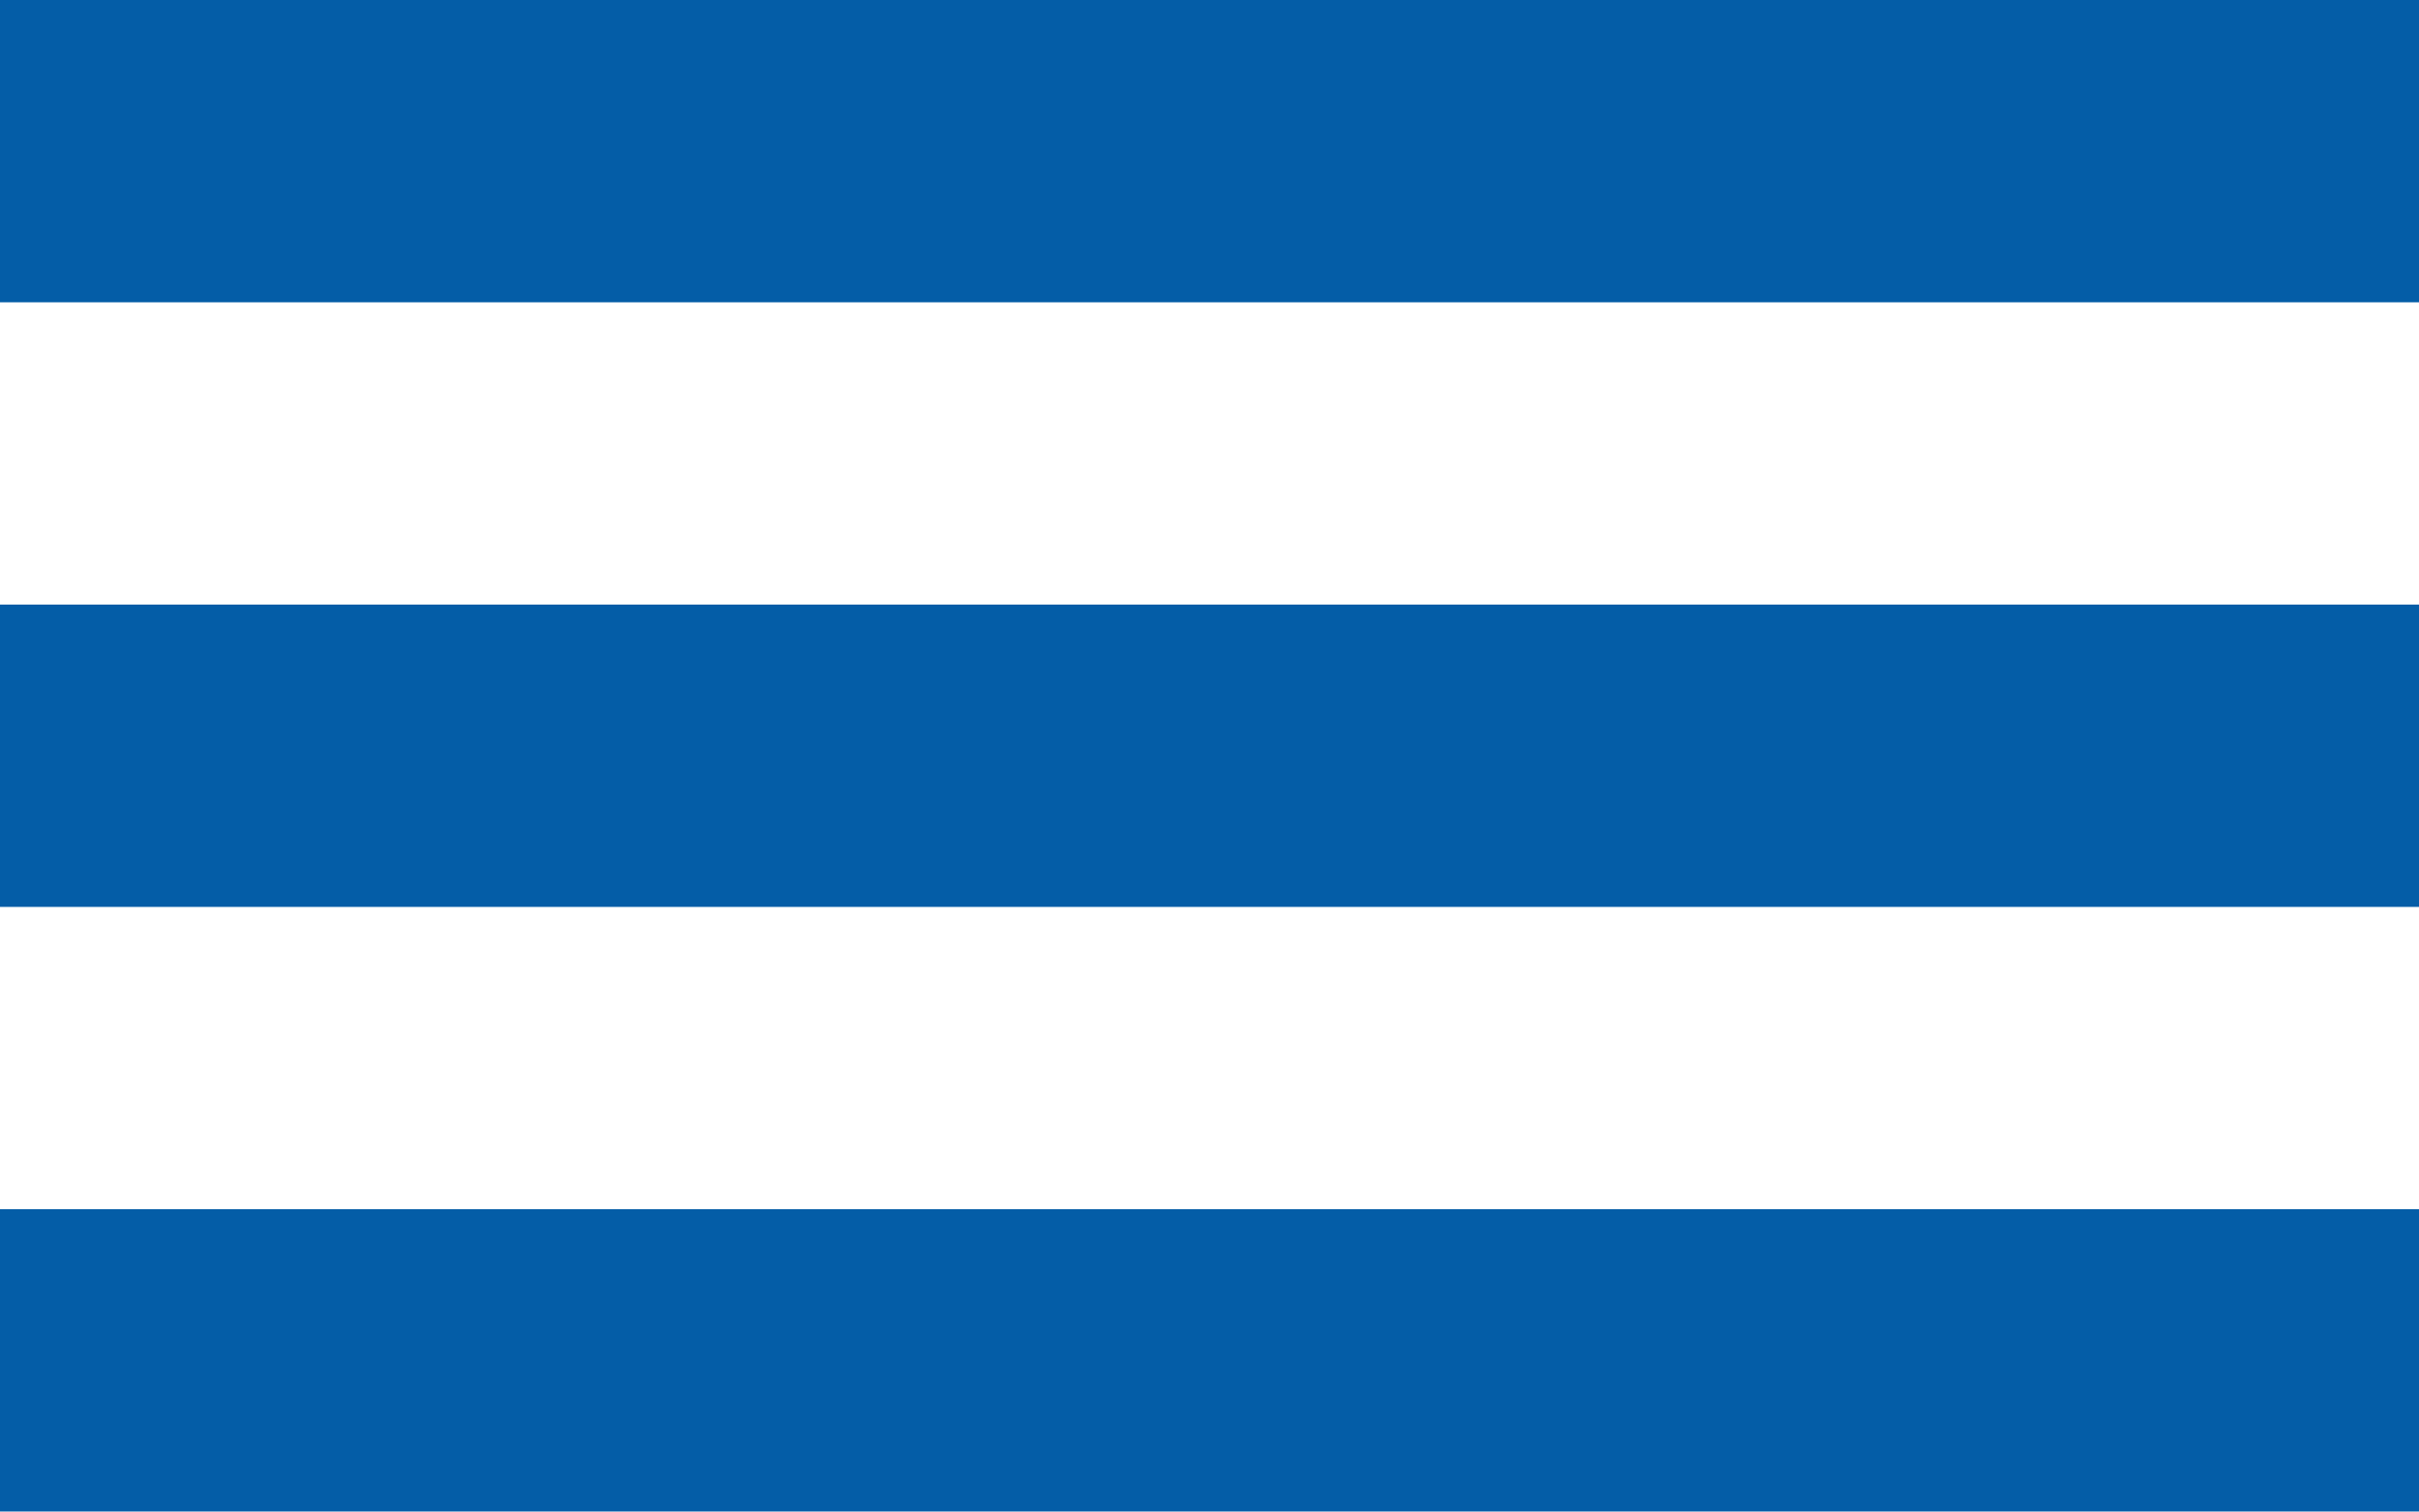
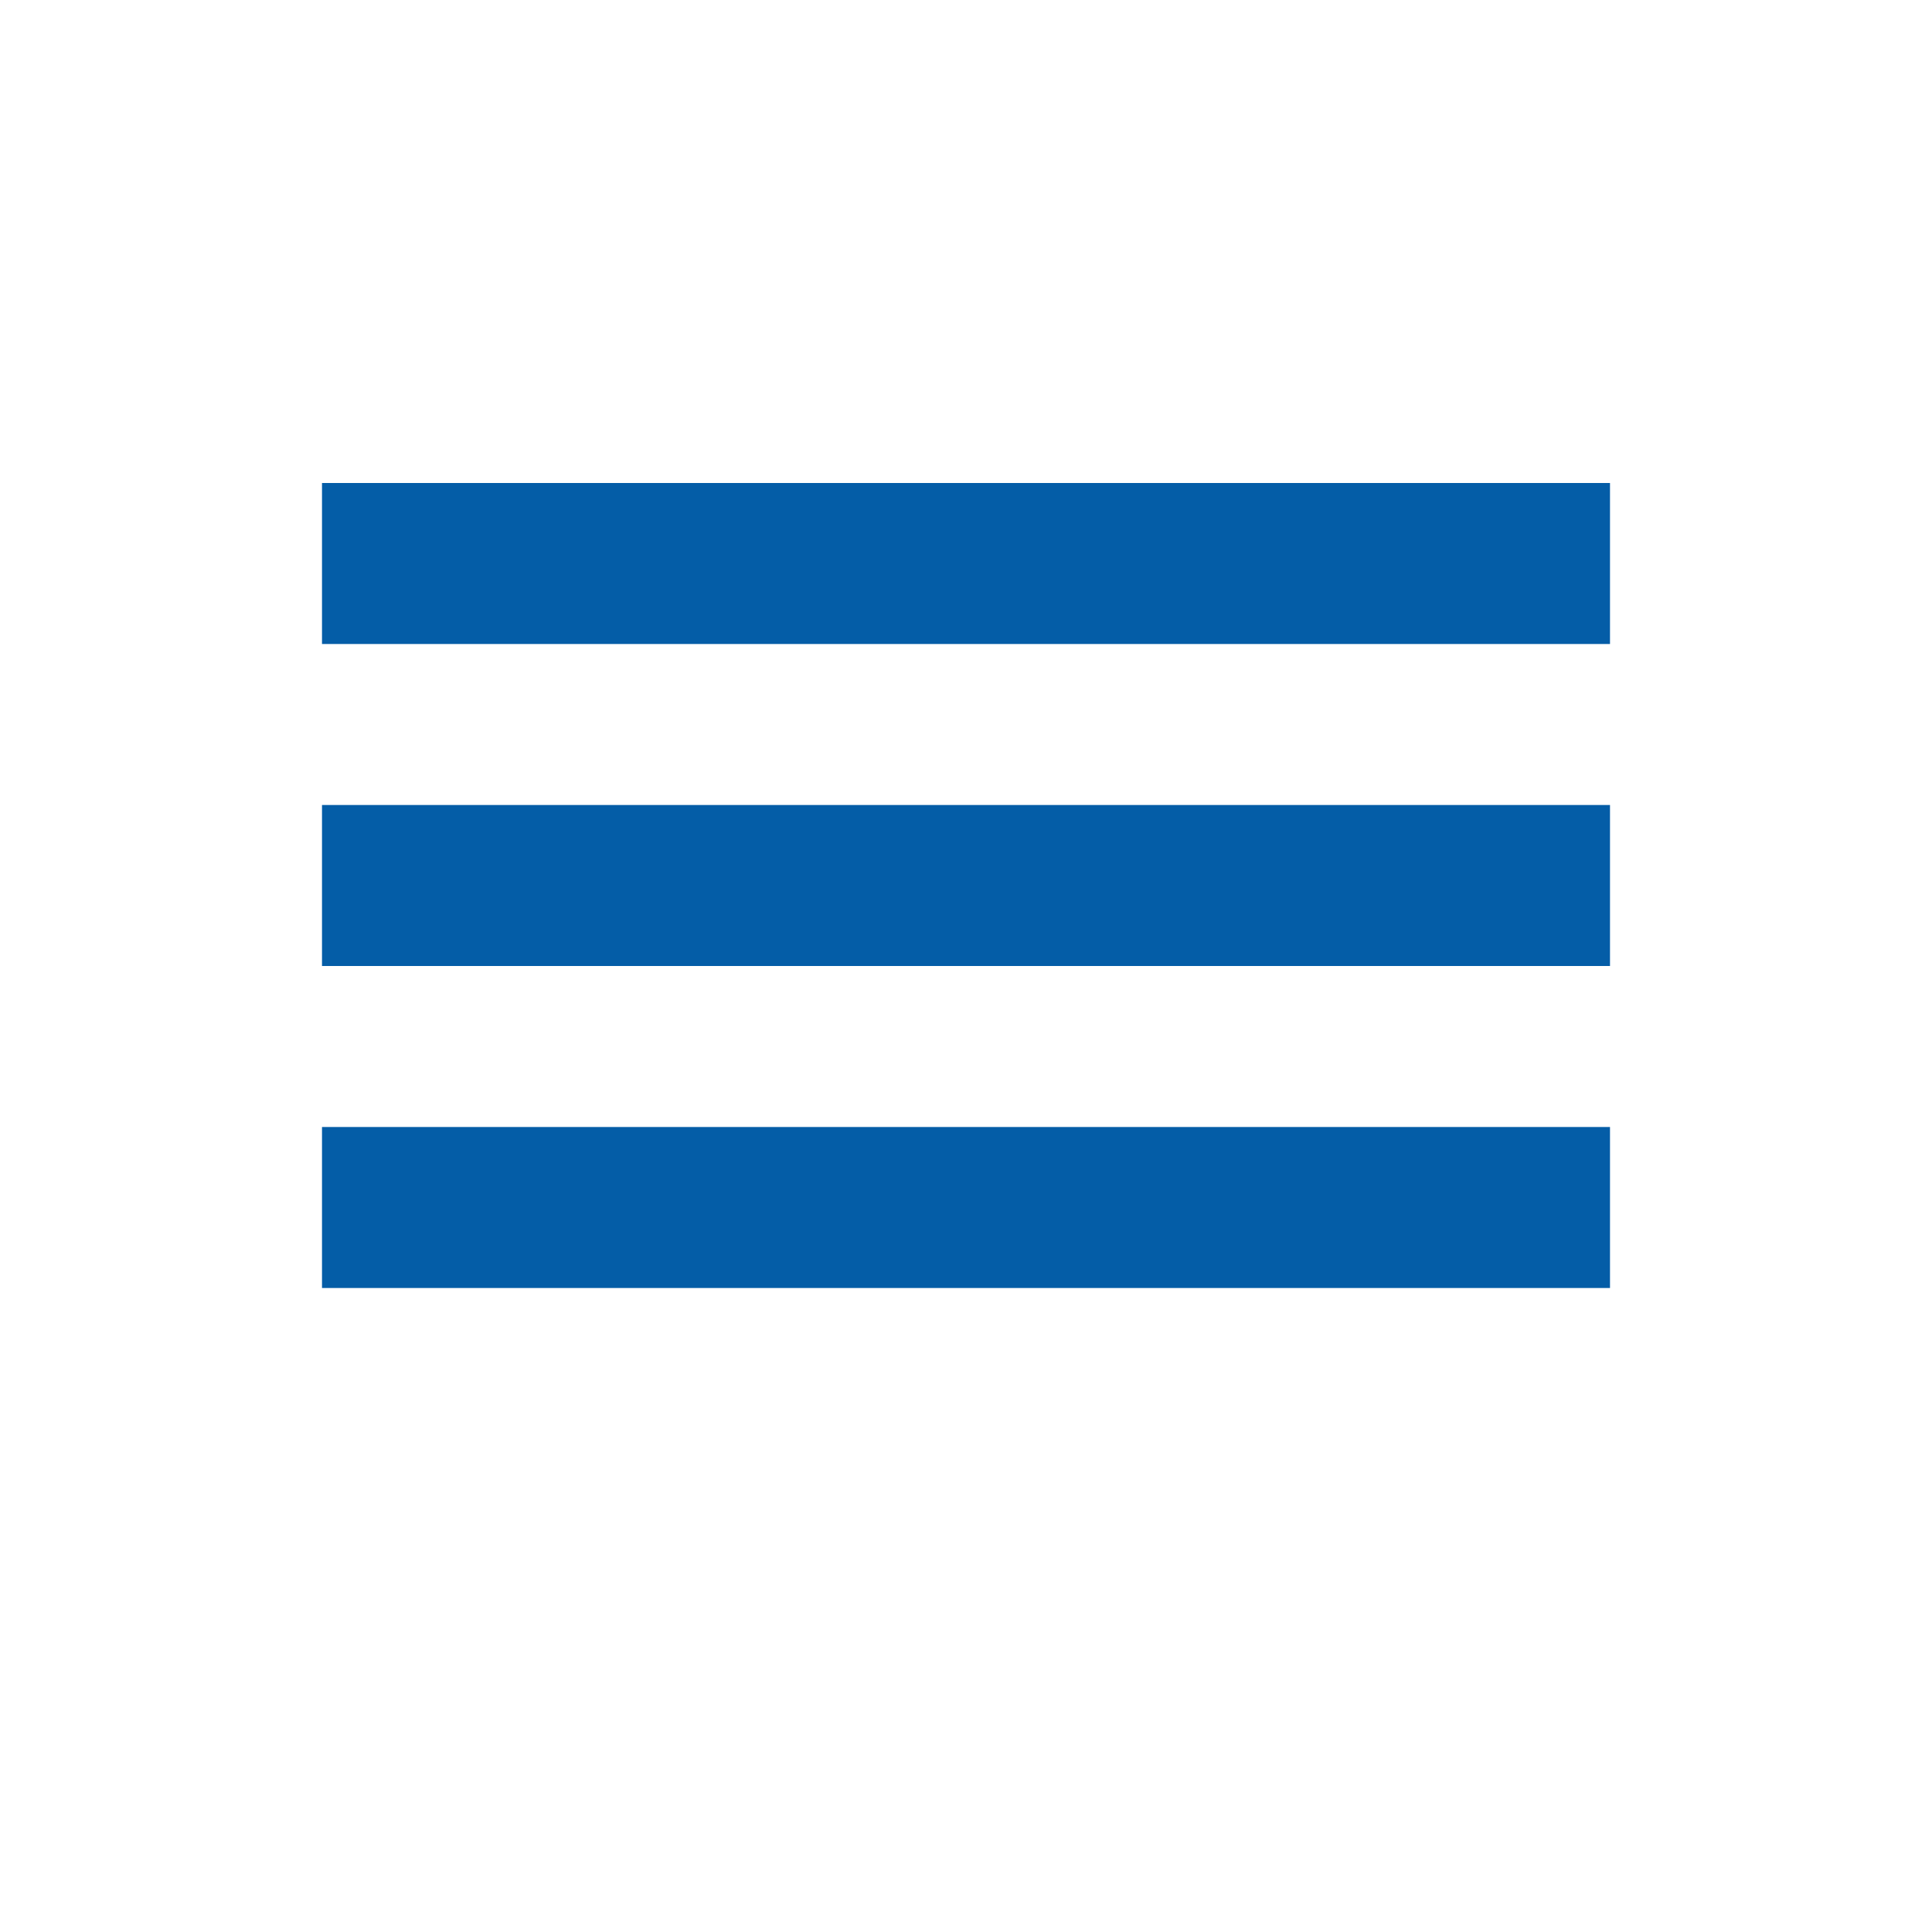
- <svg xmlns="http://www.w3.org/2000/svg" width="16" height="10" viewBox="0 0 16 10" fill="none">
-   <line y1="1" x2="16" y2="1" stroke="#045DA7" stroke-width="2" />
-   <line y1="5" x2="16" y2="5" stroke="#045DA7" stroke-width="2" />
-   <line y1="9" x2="16" y2="9" stroke="#045DA7" stroke-width="2" />
+ <svg xmlns="http://www.w3.org/2000/svg" width="24" height="24" viewBox="0 0 24 24" fill="none">
+   <line x1="4" y1="7" x2="20" y2="7" stroke="#045DA7" stroke-width="2" />
+   <line x1="4" y1="11" x2="20" y2="11" stroke="#045DA7" stroke-width="2" />
+   <line x1="4" y1="15" x2="20" y2="15" stroke="#045DA7" stroke-width="2" />
</svg>
